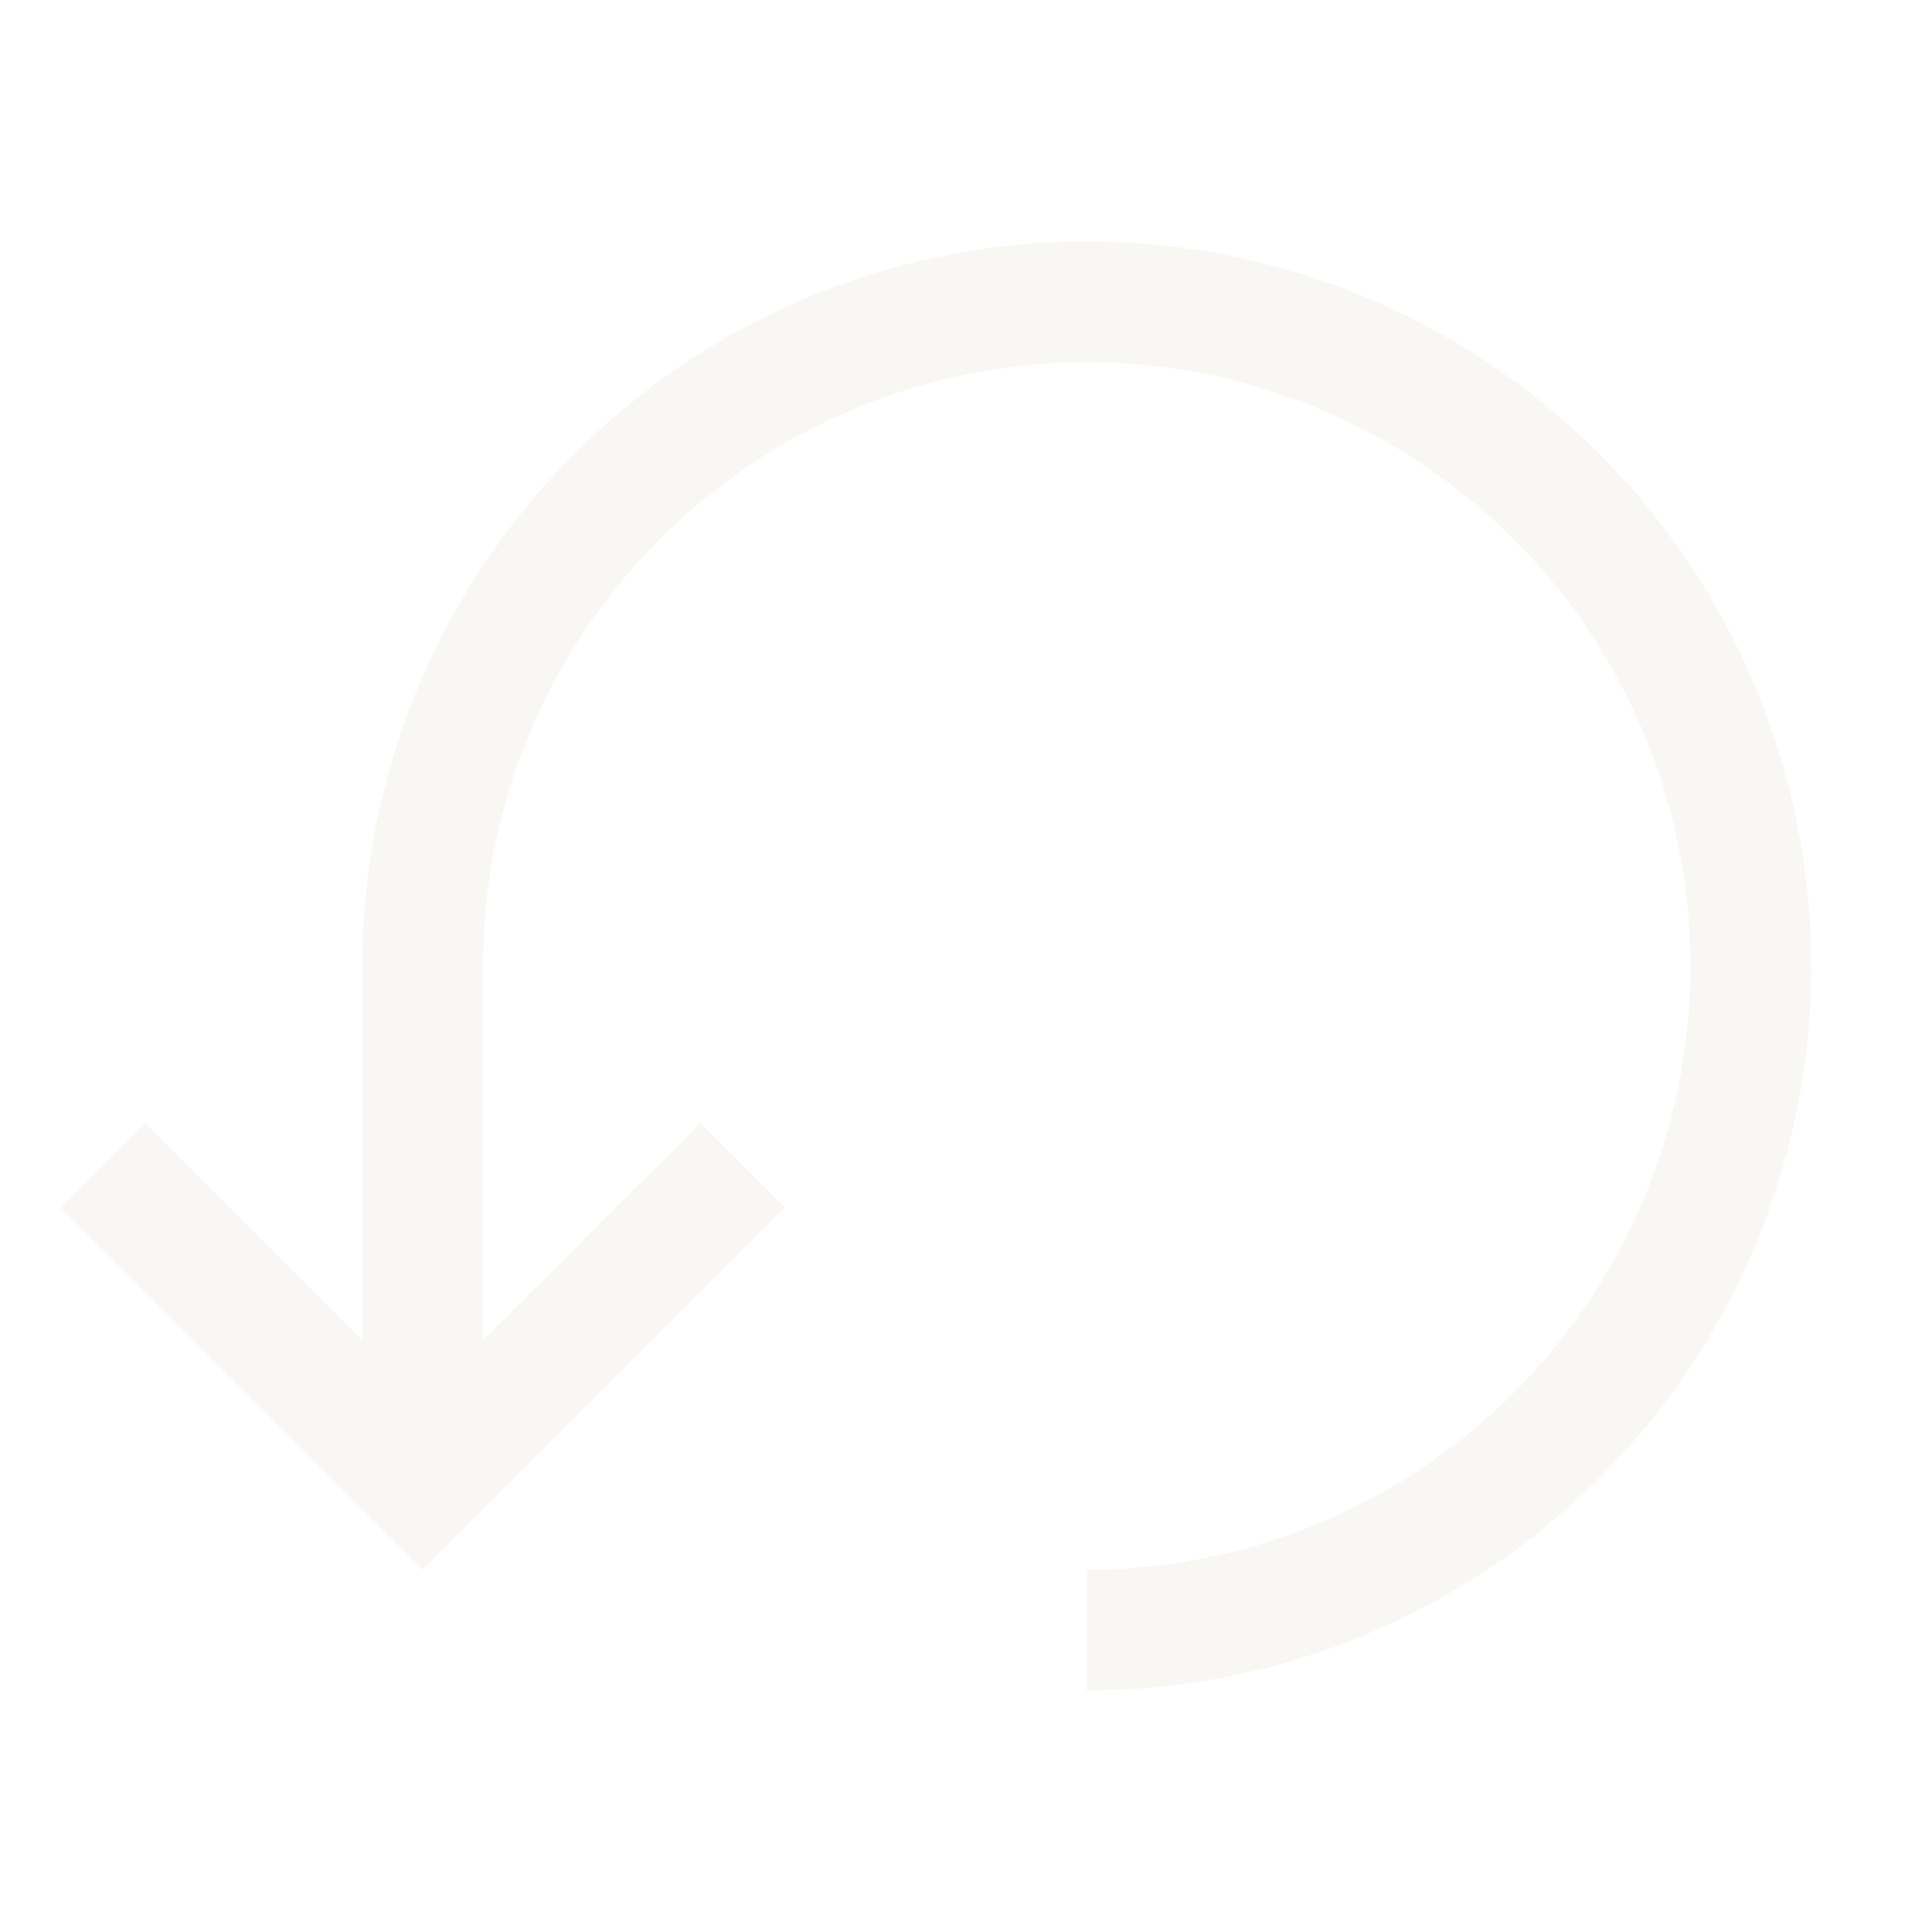
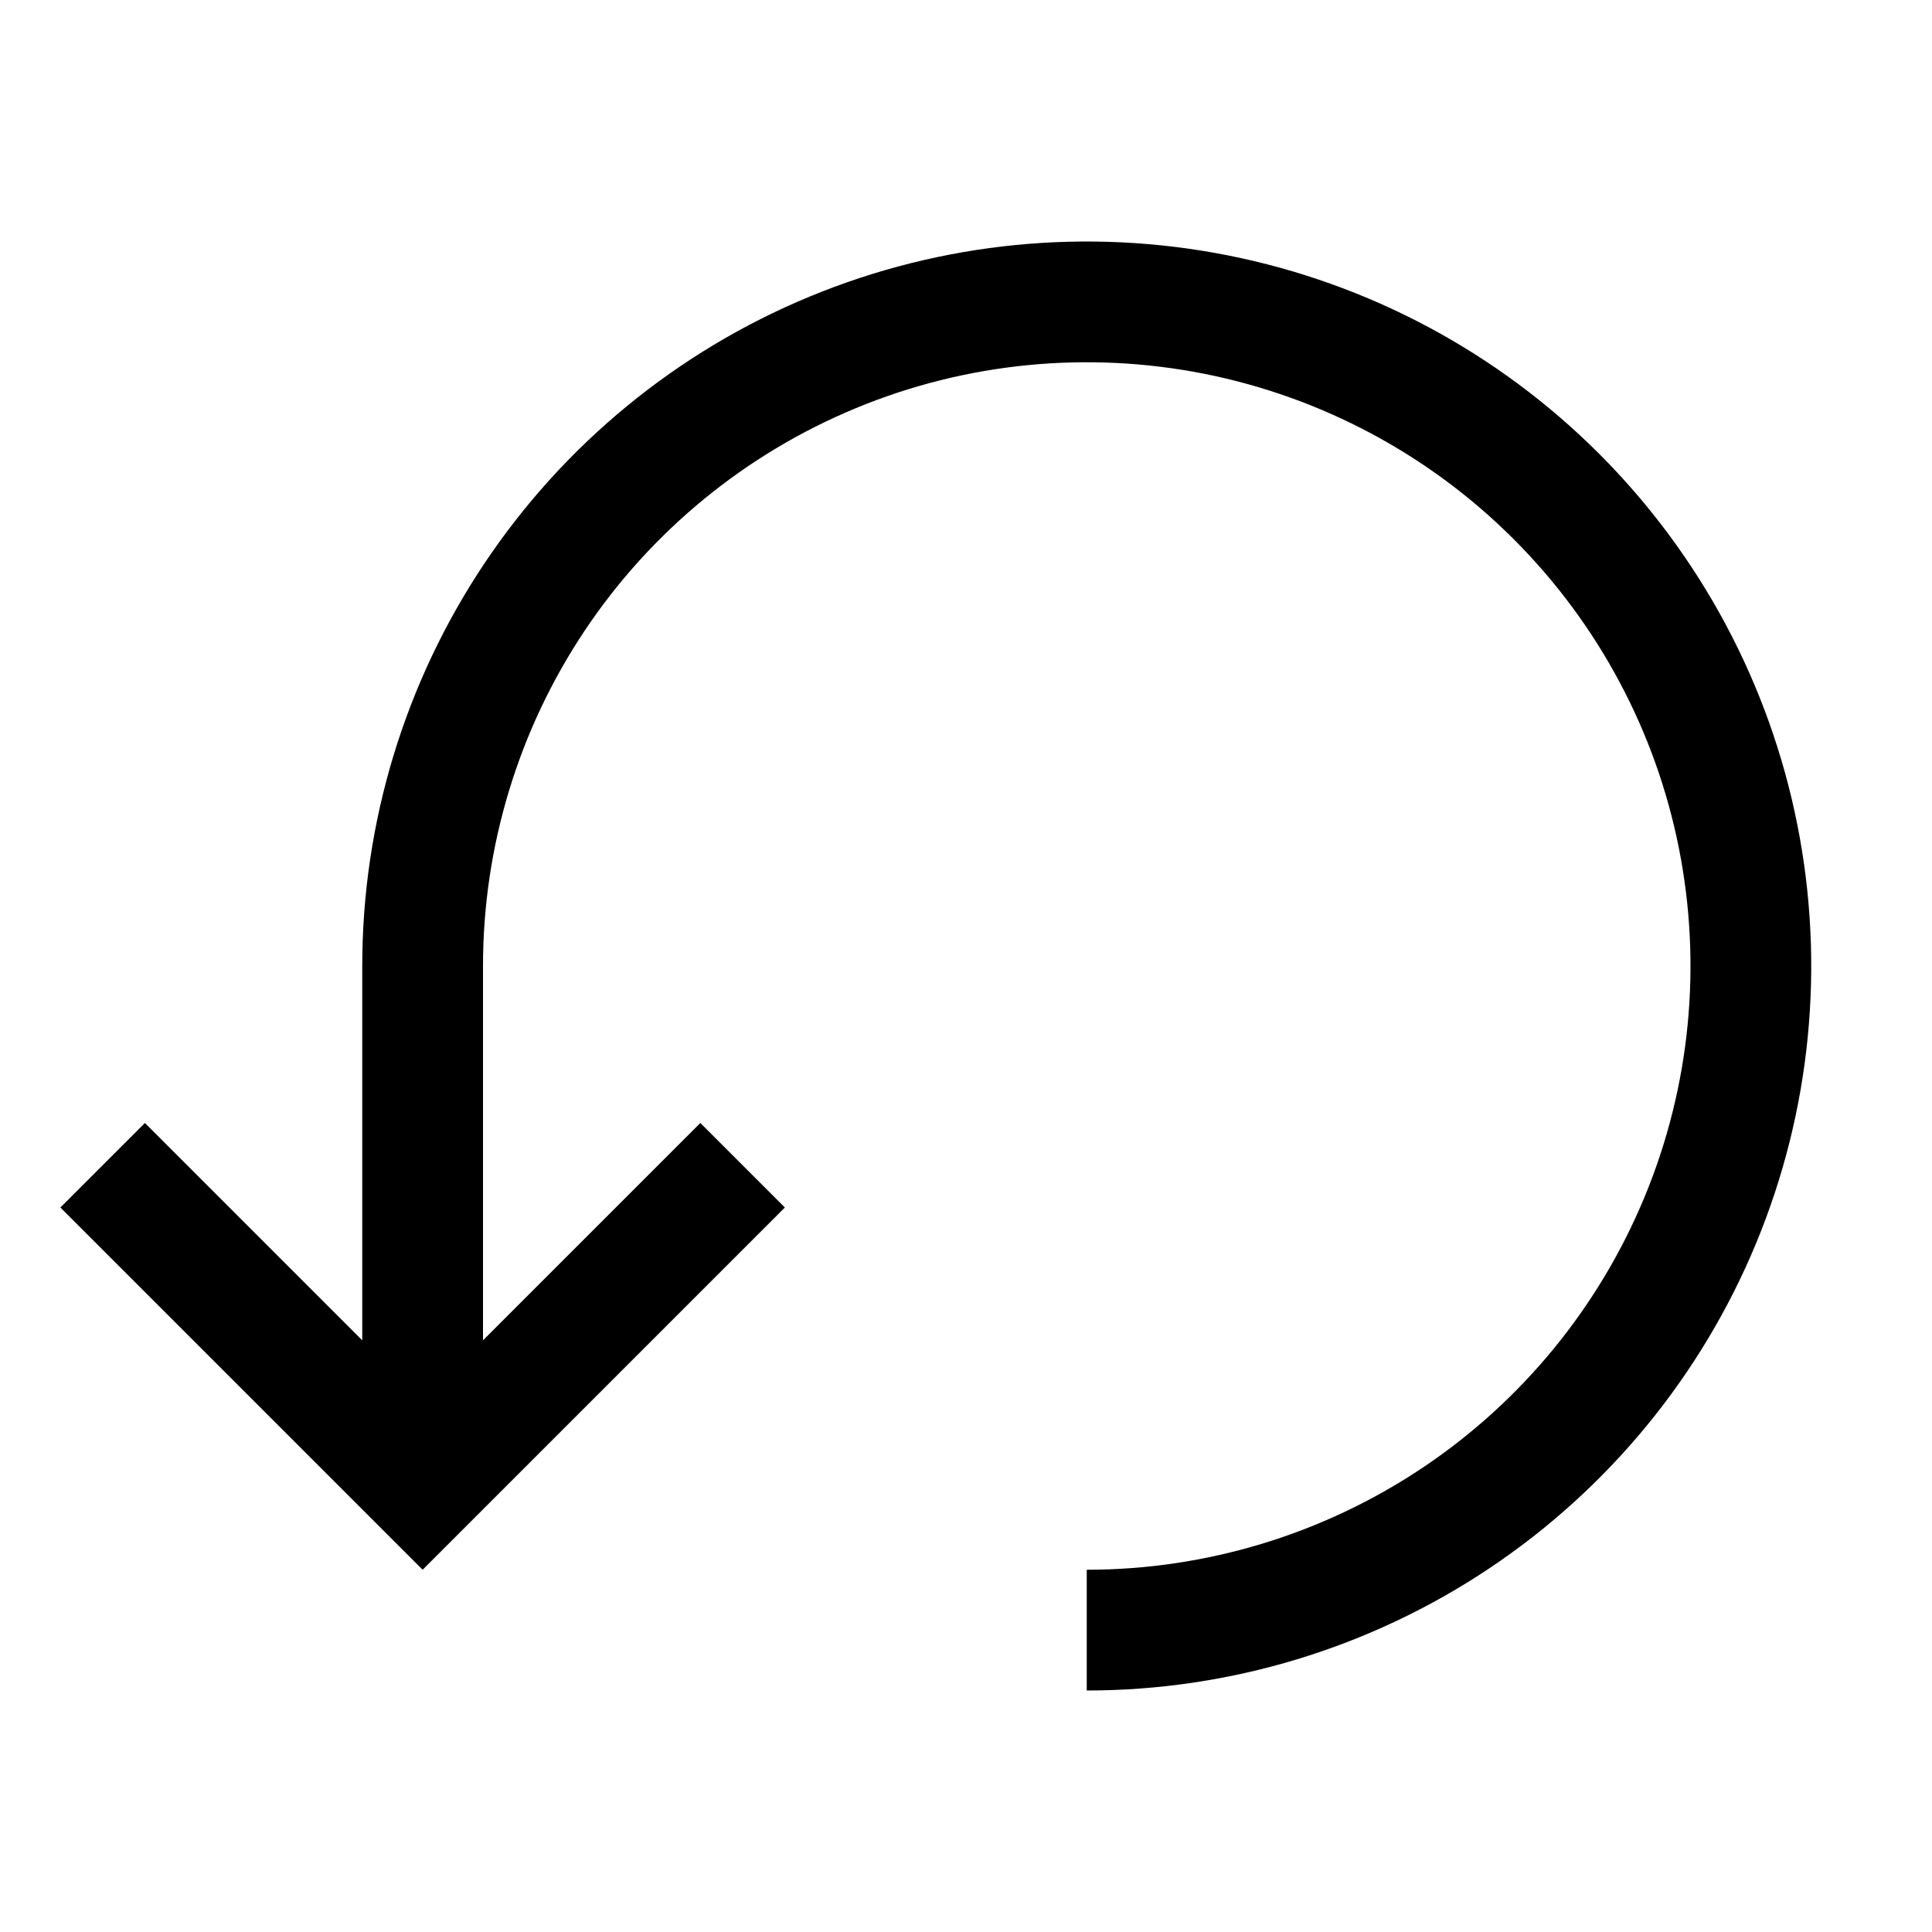
<svg xmlns="http://www.w3.org/2000/svg" width="24" height="24" viewBox="0 0 24 24" fill="none">
-   <path d="M13.5 21C15.28 21 17.02 20.472 18.5 19.483C19.98 18.494 21.134 17.089 21.815 15.444C22.496 13.8 22.674 11.99 22.327 10.244C21.98 8.498 21.123 6.895 19.864 5.636C18.605 4.377 17.002 3.52 15.256 3.173C13.51 2.826 11.7 3.004 10.056 3.685C8.411 4.366 7.006 5.52 6.017 7C5.028 8.48 4.5 10.22 4.5 12V16.65L1.8 13.95L0.75 15L5.25 19.5L9.75 15L8.7 13.95L6 16.65V12C6 10.517 6.44 9.067 7.264 7.833C8.088 6.6 9.259 5.639 10.63 5.071C12 4.503 13.508 4.355 14.963 4.644C16.418 4.934 17.754 5.648 18.803 6.697C19.852 7.746 20.567 9.082 20.856 10.537C21.145 11.992 20.997 13.5 20.429 14.87C19.861 16.241 18.9 17.412 17.667 18.236C16.433 19.06 14.983 19.5 13.5 19.5V21Z" fill="#F8F7F3" />
+   <path d="M13.5 21C15.28 21 17.02 20.472 18.5 19.483C19.98 18.494 21.134 17.089 21.815 15.444C22.496 13.8 22.674 11.99 22.327 10.244C21.98 8.498 21.123 6.895 19.864 5.636C18.605 4.377 17.002 3.52 15.256 3.173C13.51 2.826 11.7 3.004 10.056 3.685C8.411 4.366 7.006 5.52 6.017 7C5.028 8.48 4.5 10.22 4.5 12V16.65L1.8 13.95L0.75 15L5.25 19.5L9.75 15L8.7 13.95L6 16.65V12C6 10.517 6.44 9.067 7.264 7.833C8.088 6.6 9.259 5.639 10.63 5.071C12 4.503 13.508 4.355 14.963 4.644C16.418 4.934 17.754 5.648 18.803 6.697C19.852 7.746 20.567 9.082 20.856 10.537C21.145 11.992 20.997 13.5 20.429 14.87C19.861 16.241 18.9 17.412 17.667 18.236C16.433 19.06 14.983 19.5 13.5 19.5V21Z" fill="currentColor" />
</svg>
